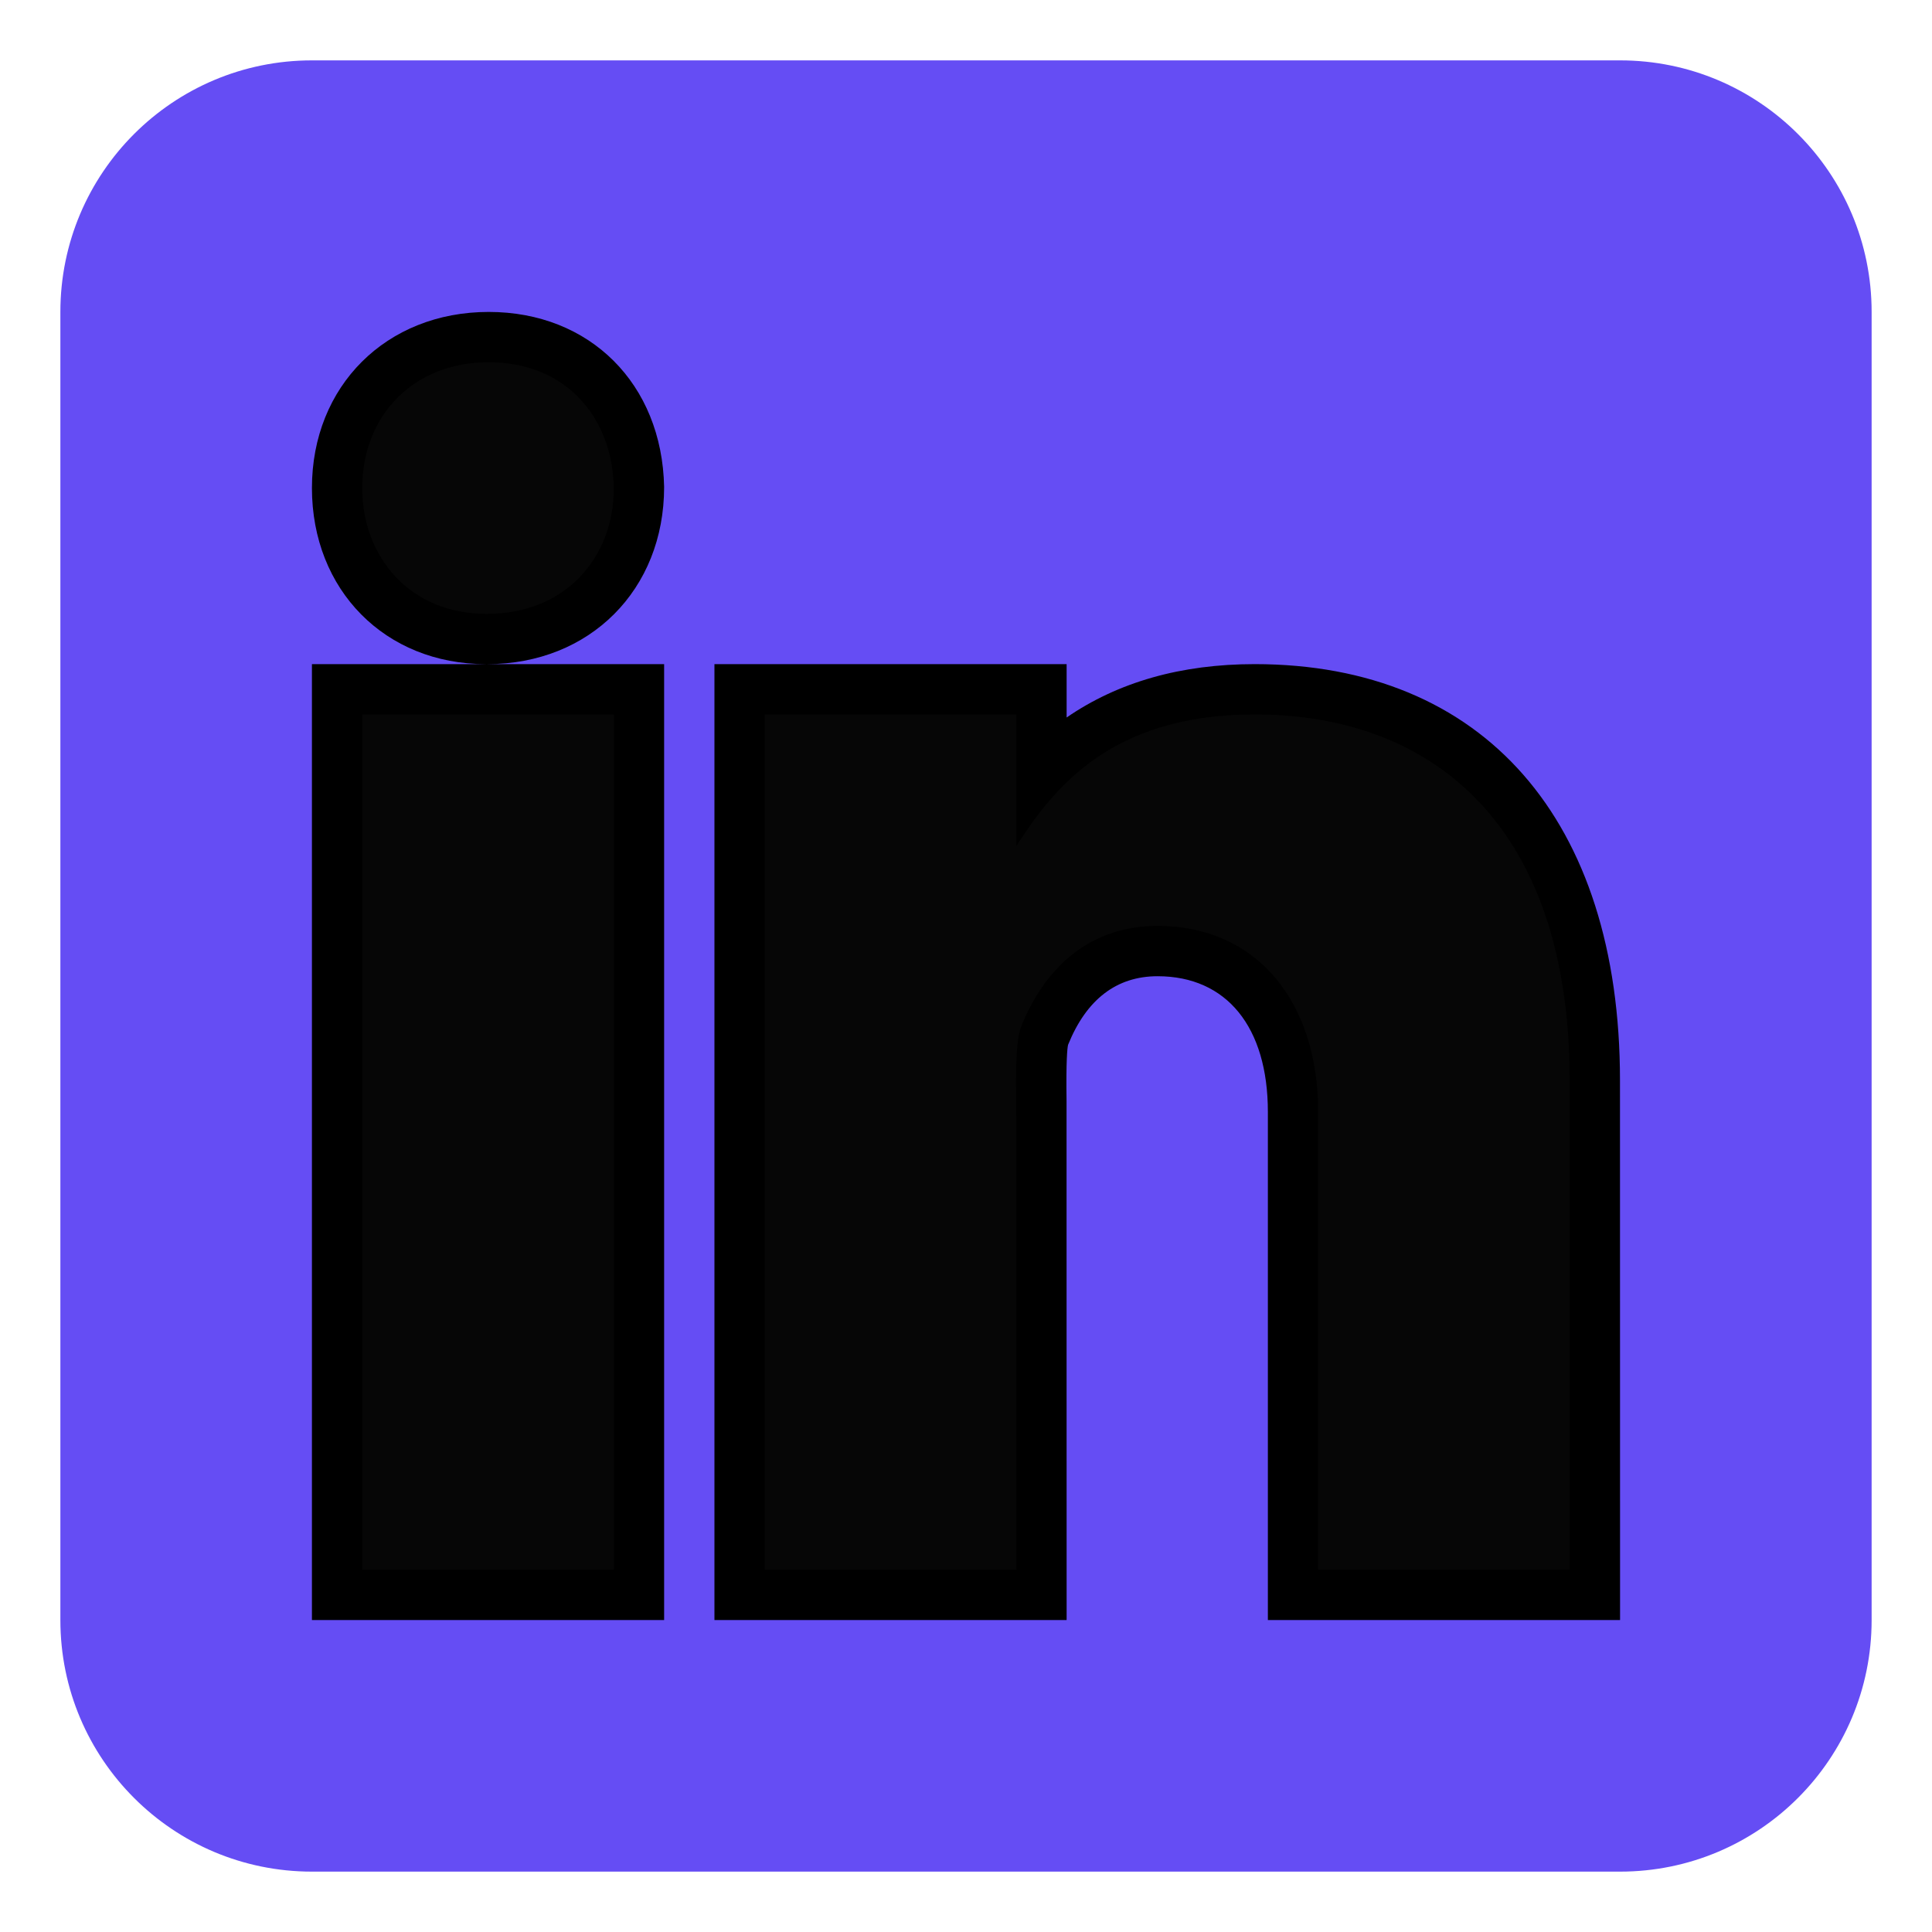
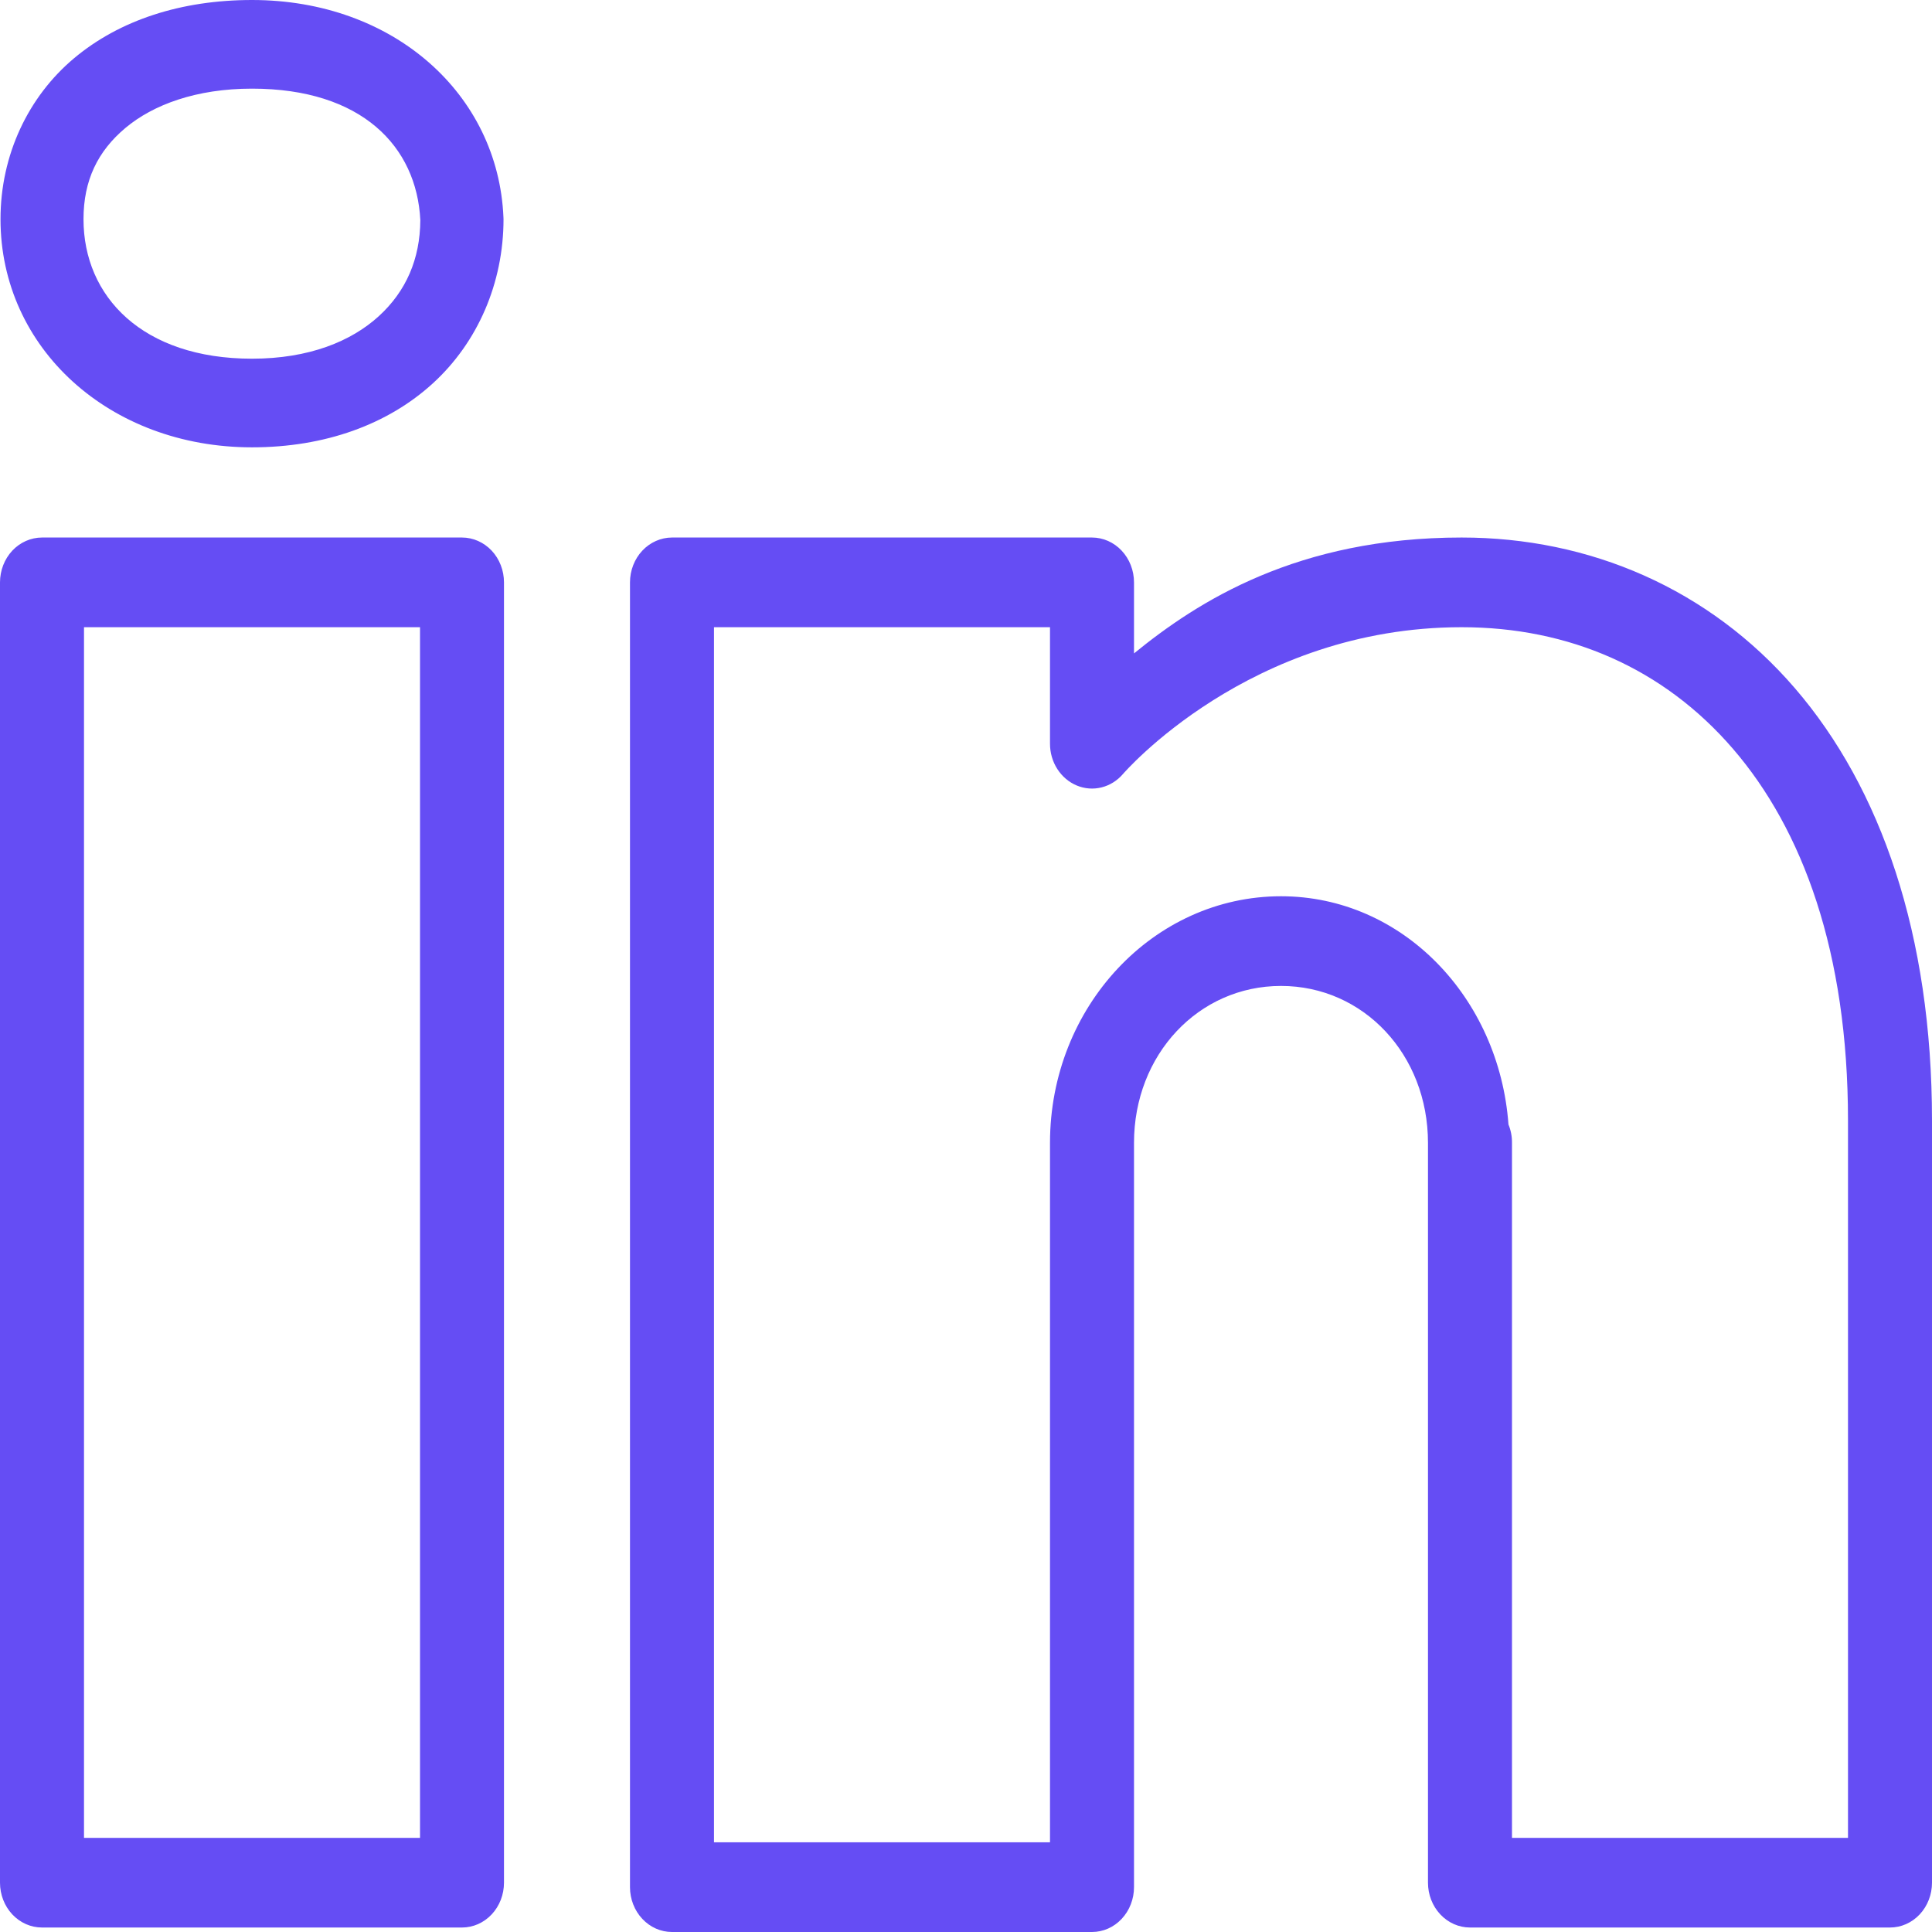
- <svg xmlns="http://www.w3.org/2000/svg" width="24" height="24" viewBox="0 0 24 24" fill="none">
-   <path d="M23.25 20.125C23.25 21.851 21.851 23.25 20.125 23.25H3.875C2.149 23.25 0.75 21.851 0.75 20.125V3.875C0.75 2.149 2.149 0.75 3.875 0.75H20.125C21.851 0.75 23.25 2.149 23.25 3.875V20.125Z" fill="#654DF4" />
-   <path d="M15.75 20.125V13.813C15.75 12.758 15.238 12.127 14.38 12.127C13.871 12.127 13.496 12.414 13.268 12.979C13.258 13.019 13.242 13.182 13.249 13.676L13.25 20.125H8.875V8.25H13.25V8.913C13.889 8.473 14.672 8.25 15.586 8.25C18.428 8.25 20.124 10.183 20.124 13.421L20.125 20.125H15.75ZM3.875 20.125V8.25H6.036C4.784 8.25 3.875 7.33 3.875 6.062C3.875 4.795 4.799 3.875 6.071 3.875C7.329 3.875 8.224 4.769 8.25 6.049C8.25 7.327 7.326 8.25 6.053 8.25H8.25V20.125H3.875Z" fill="black" />
-   <path d="M16.062 19.812V13.813C16.062 12.58 15.418 11.814 14.38 11.814C13.571 11.814 13.171 12.384 12.978 12.863C12.927 12.987 12.934 13.481 12.936 13.691L12.938 19.812H9.188V8.562H12.938V9.586C13.434 9.072 14.234 8.562 15.586 8.562C18.232 8.562 19.812 10.379 19.812 13.421L19.812 19.812H16.062ZM4.188 19.812V8.562H7.938V19.812H4.188ZM6.036 7.938C4.965 7.938 4.188 7.149 4.188 6.062C4.188 4.976 4.98 4.188 6.071 4.188C7.149 4.188 7.916 4.956 7.938 6.056C7.938 7.149 7.145 7.938 6.053 7.938H6.036Z" fill="black" />
-   <path d="M4.5 8.875H7.625V19.5H4.5V8.875ZM6.053 7.625H6.036C5.103 7.625 4.5 6.93 4.5 6.062C4.5 5.175 5.122 4.5 6.071 4.5C7.022 4.5 7.607 5.175 7.625 6.062C7.625 6.929 7.022 7.625 6.053 7.625ZM19.5 19.5H16.375V13.813C16.375 12.439 15.609 11.502 14.38 11.502C13.442 11.502 12.934 12.134 12.688 12.746C12.598 12.964 12.625 13.569 12.625 13.875V19.5H9.5V8.875H12.625V10.51C13.076 9.812 13.781 8.875 15.586 8.875C17.823 8.875 19.499 10.281 19.499 13.421L19.5 19.5Z" fill="#060606" />
+ <svg xmlns="http://www.w3.org/2000/svg" width="50" height="50" viewBox="0 0 50 50" fill="none">
+   <path d="M6.522 0C4.7 -2.32084e-07 3.1 0.515 1.917 1.507C0.734 2.499 0.013 4.006 0.013 5.673C0.013 9.007 2.831 11.577 6.522 11.577C8.414 11.577 10.038 10.984 11.201 9.922C12.364 8.861 13.031 7.323 13.031 5.673C13.03 5.656 13.03 5.638 13.029 5.621C12.893 2.437 10.188 0 6.522 0ZM6.522 2.294C9.361 2.294 10.782 3.789 10.878 5.696C10.872 6.703 10.51 7.537 9.804 8.182C9.092 8.832 7.999 9.283 6.522 9.283C3.69 9.283 2.161 7.677 2.161 5.673C2.161 4.671 2.526 3.915 3.246 3.311C3.966 2.708 5.082 2.294 6.522 2.294ZM1.087 13.911C0.799 13.912 0.522 14.034 0.318 14.251C0.115 14.469 2.88227e-05 14.764 0 15.072V48.724C2.88227e-05 49.032 0.115 49.327 0.318 49.544C0.522 49.762 0.799 49.884 1.087 49.884H11.957C12.245 49.884 12.521 49.762 12.725 49.544C12.929 49.327 13.043 49.032 13.043 48.724V15.072C13.043 14.764 12.929 14.469 12.725 14.251C12.521 14.034 12.245 13.912 11.957 13.911H1.087ZM17.391 13.911C17.103 13.912 16.827 14.034 16.623 14.251C16.419 14.469 16.304 14.764 16.304 15.072V48.84C16.304 49.147 16.419 49.443 16.623 49.66C16.827 49.878 17.103 50 17.391 50H28.261C28.549 50 28.826 49.878 29.029 49.66C29.233 49.443 29.348 49.147 29.348 48.84V29.577C29.348 27.295 31.015 25.516 33.152 25.516C35.29 25.516 36.956 27.295 36.956 29.577V48.724C36.956 49.032 37.071 49.327 37.275 49.544C37.479 49.762 37.755 49.884 38.044 49.884H48.913C49.201 49.884 49.478 49.762 49.682 49.544C49.885 49.327 50 49.032 50 48.724V28.997C50 24.188 48.676 20.394 46.453 17.812C44.229 15.23 41.136 13.911 37.827 13.911C33.579 13.911 31.003 15.561 29.348 16.91V15.072C29.348 14.764 29.233 14.469 29.029 14.251C28.826 14.034 28.549 13.912 28.261 13.911H17.391ZM2.174 16.232H10.87V47.564H2.174V16.232ZM18.478 16.232H27.174V19.249C27.174 19.483 27.24 19.71 27.364 19.903C27.488 20.096 27.663 20.244 27.867 20.329C28.071 20.414 28.294 20.431 28.507 20.378C28.72 20.325 28.913 20.205 29.061 20.033C29.061 20.033 32.323 16.232 37.827 16.232C40.605 16.232 43.053 17.294 44.852 19.383C46.65 21.471 47.826 24.638 47.826 28.997V47.564H39.13V29.577C39.132 29.413 39.101 29.251 39.039 29.101C38.799 25.815 36.291 23.195 33.152 23.195C29.855 23.195 27.174 26.057 27.174 29.577V47.679H18.478V16.232Z" fill="#654DF4" />
</svg>
